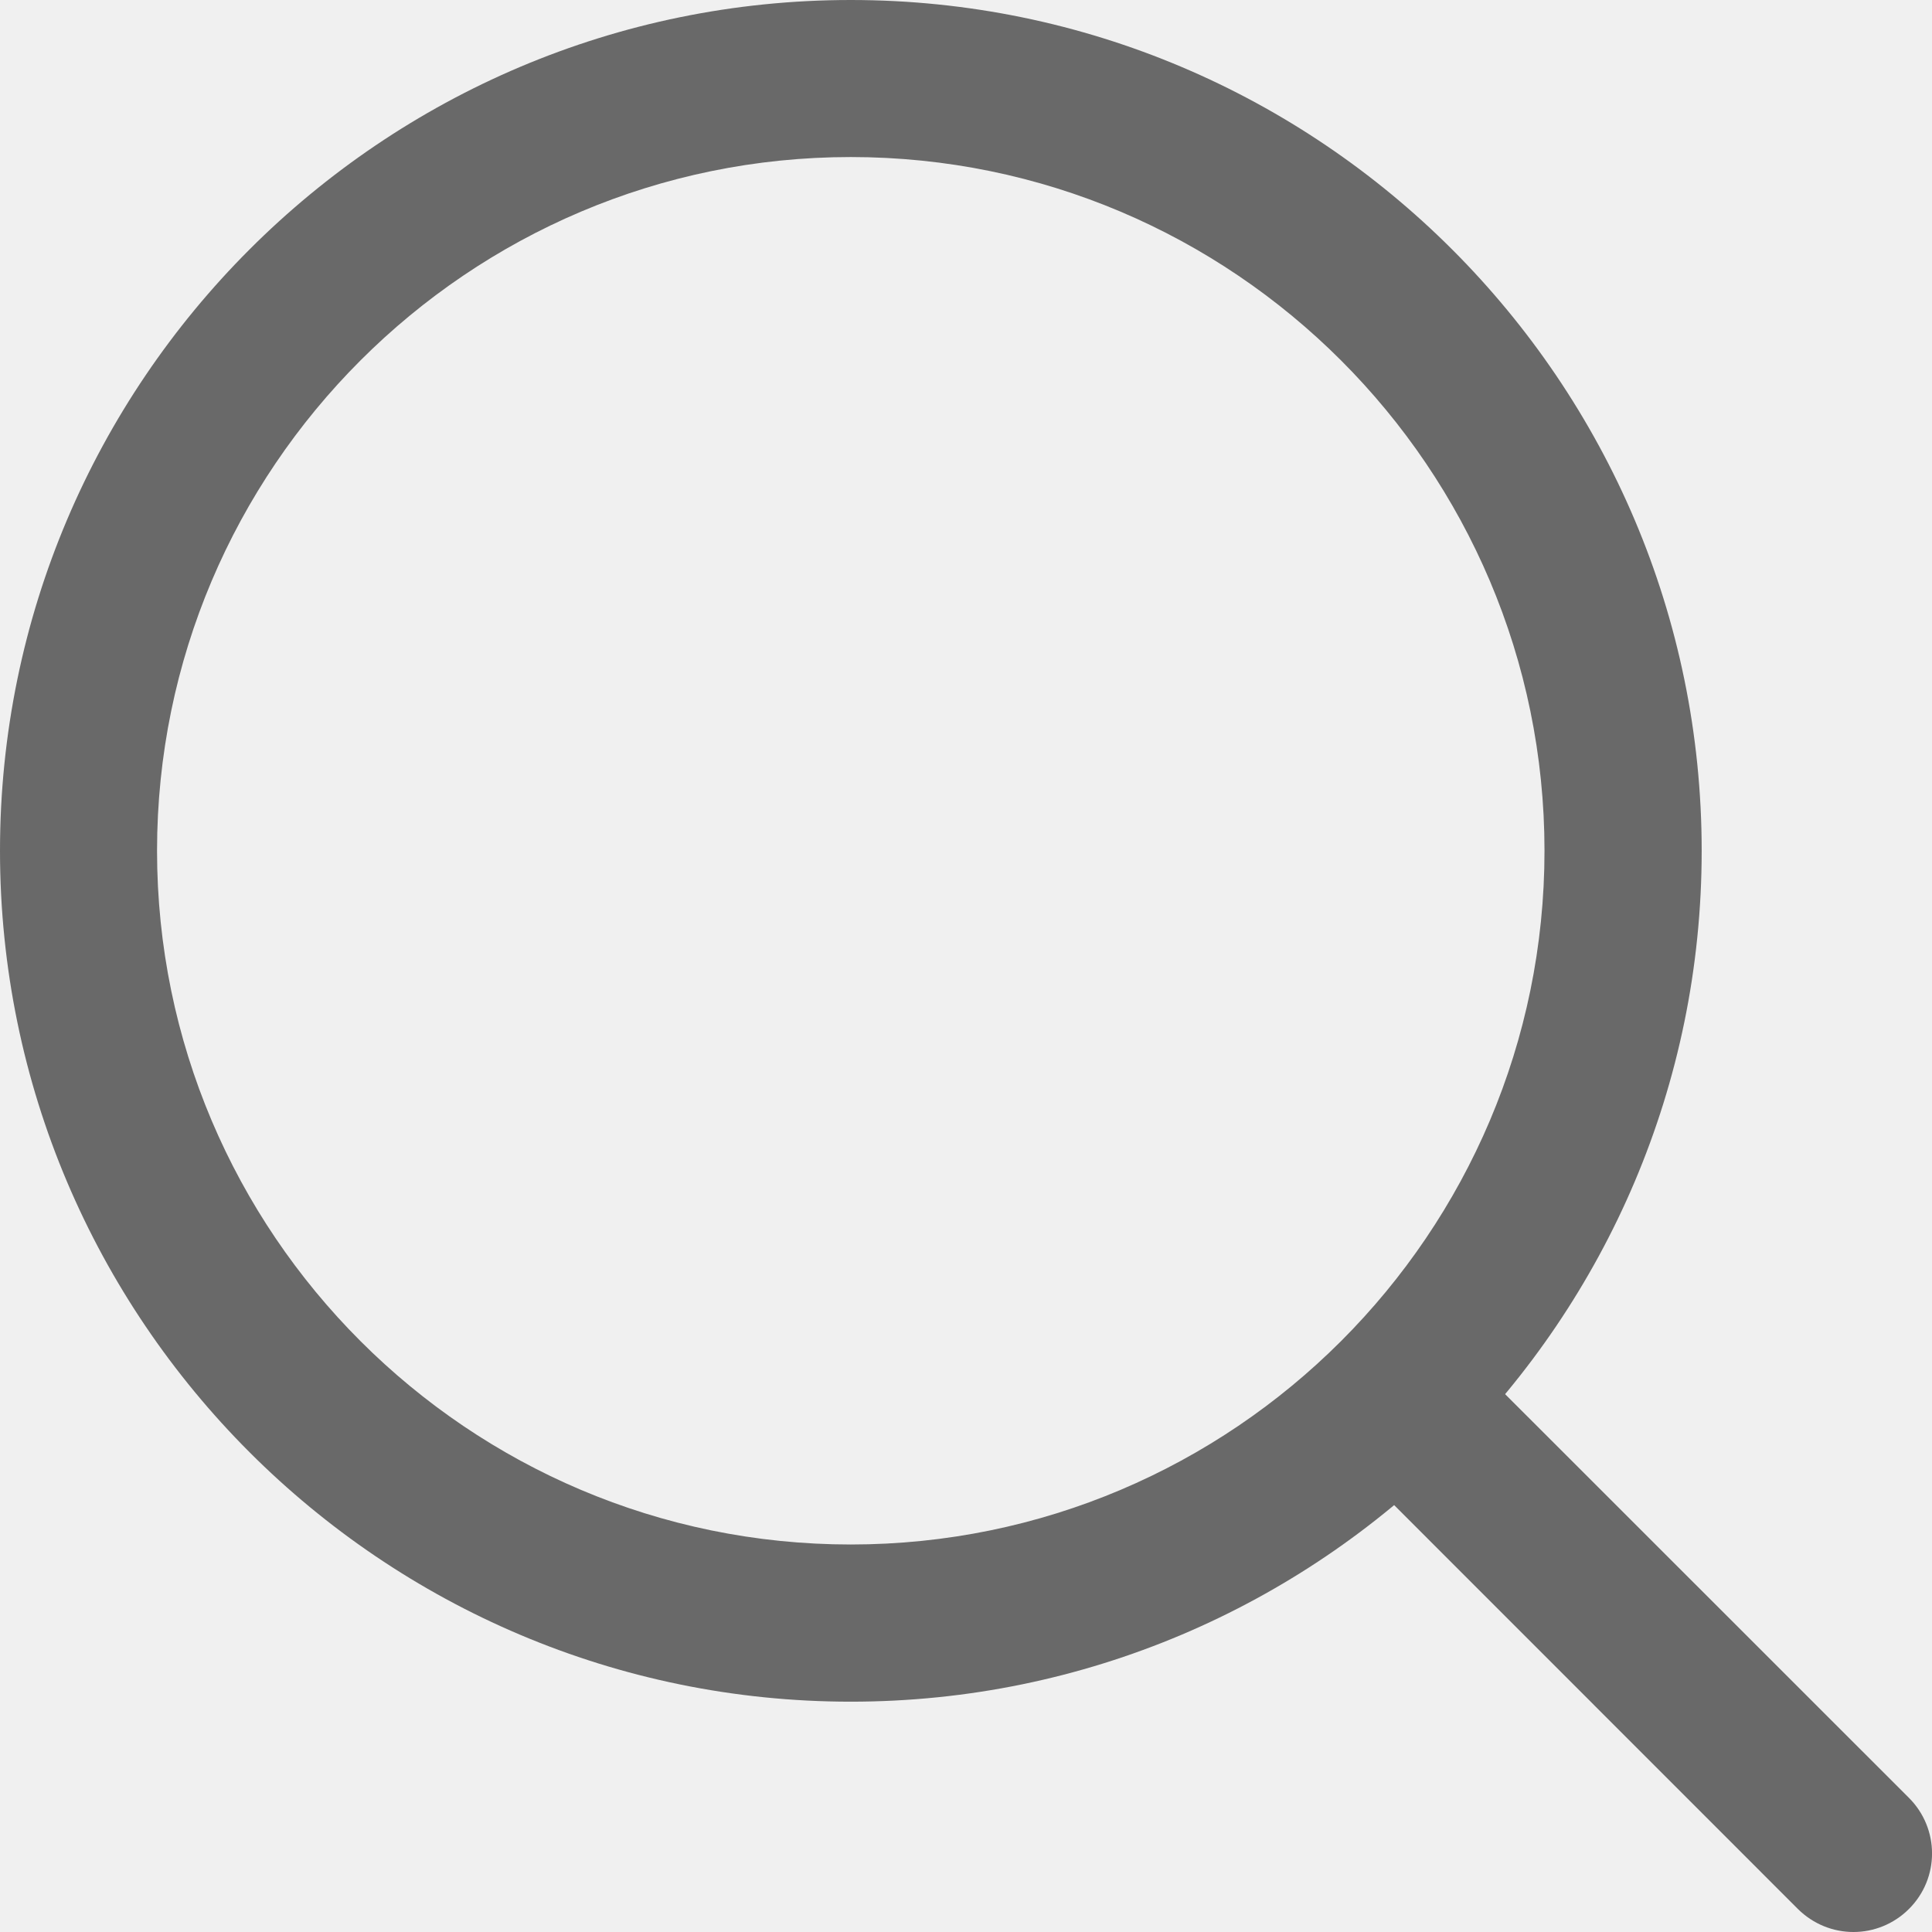
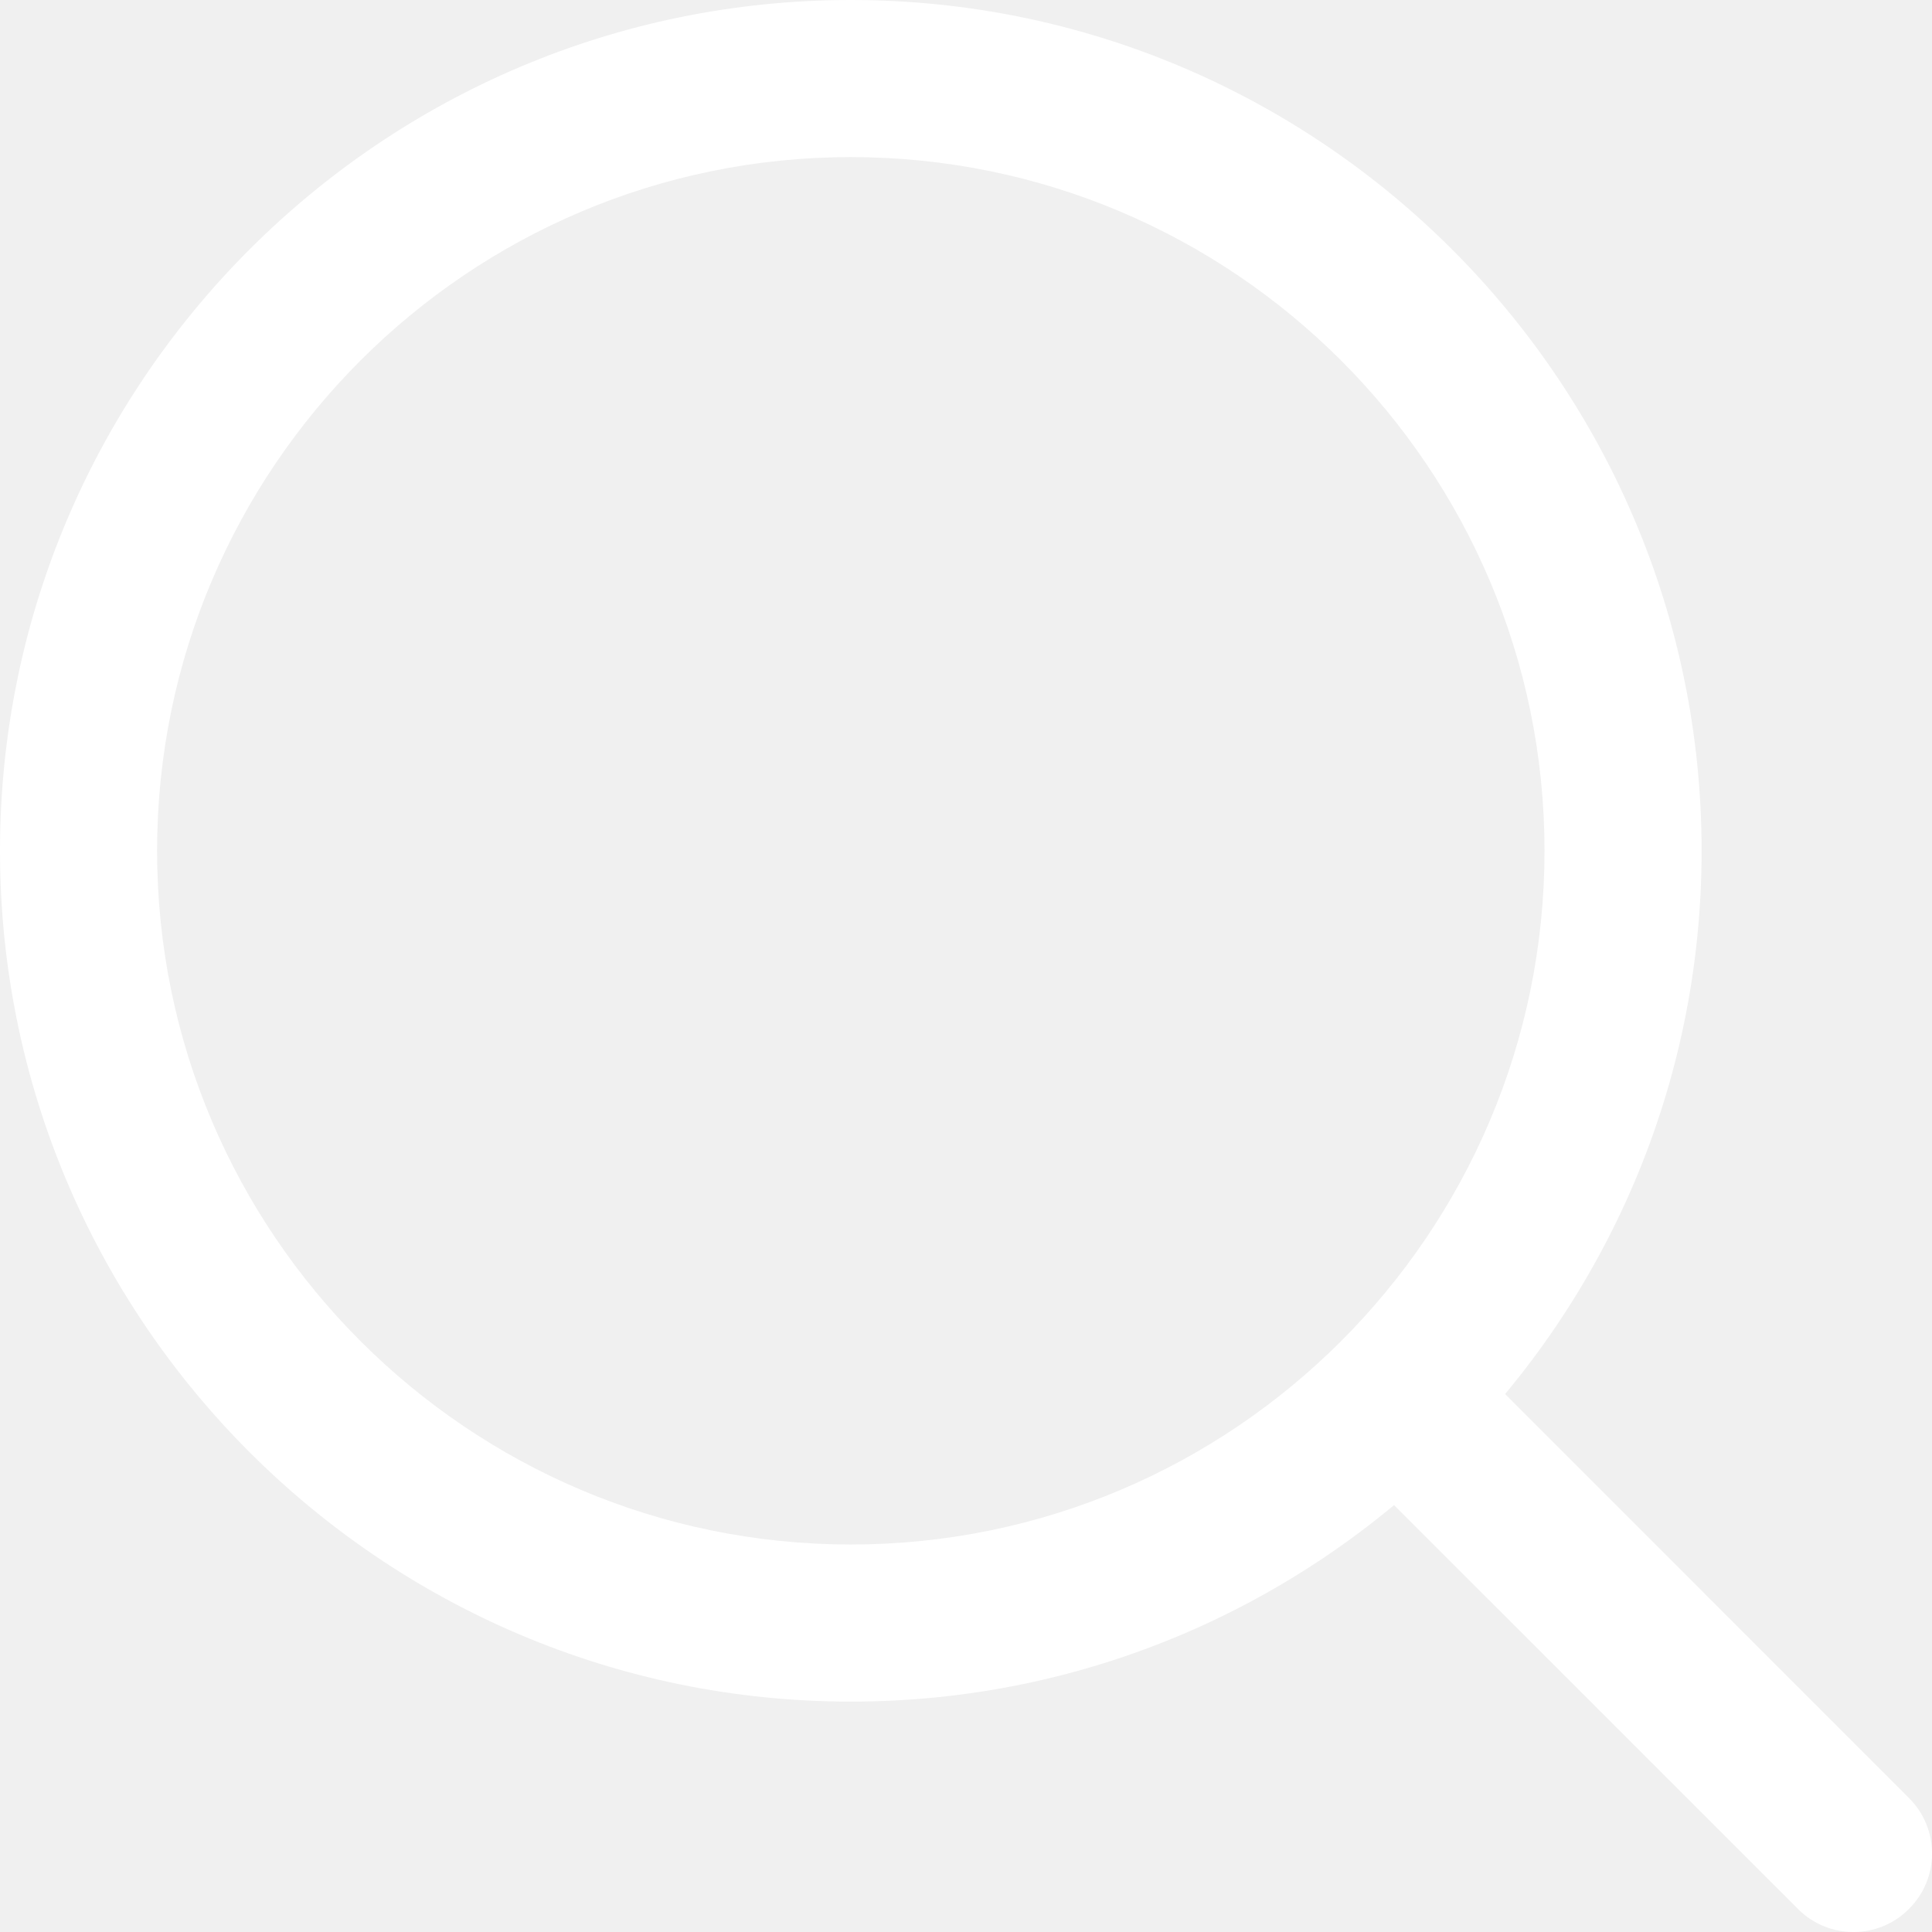
- <svg xmlns="http://www.w3.org/2000/svg" width="14" height="14" viewBox="0 0 14 14" fill="none">
-   <path d="M6.165 0C2.766 0 0 2.766 0 6.165C0 9.565 2.766 12.331 6.165 12.331C9.565 12.331 12.331 9.565 12.331 6.165C12.331 2.766 9.565 0 6.165 0ZM6.165 11.192C3.393 11.192 1.138 8.937 1.138 6.165C1.138 3.393 3.393 1.138 6.165 1.138C8.937 1.138 11.192 3.393 11.192 6.165C11.192 8.937 8.937 11.192 6.165 11.192Z" fill="#696969" />
-   <path d="M13.833 13.028L10.57 9.766C10.348 9.543 9.988 9.543 9.766 9.766C9.543 9.988 9.543 10.348 9.766 10.57L13.028 13.833C13.14 13.944 13.285 14 13.431 14C13.576 14 13.722 13.944 13.833 13.833C14.056 13.611 14.056 13.251 13.833 13.028Z" fill="#696969" />
+ <svg xmlns="http://www.w3.org/2000/svg" width="16" height="16" viewBox="0 0 16 16" fill="none">
+   <path d="M7.046 0C3.161 0 0 3.161 0 7.046C0 10.931 3.161 14.092 7.046 14.092C10.931 14.092 14.092 10.931 14.092 7.046C14.092 3.161 10.931 0 7.046 0ZM7.046 12.791C3.878 12.791 1.301 10.214 1.301 7.046C1.301 3.878 3.878 1.301 7.046 1.301C10.214 1.301 12.791 3.878 12.791 7.046C12.791 10.214 10.214 12.791 7.046 12.791Z" fill="white" />
+   <path d="M15.809 14.89L12.081 11.161C11.826 10.907 11.415 10.907 11.161 11.161C10.907 11.415 10.907 11.827 11.161 12.081L14.89 15.809C15.017 15.937 15.183 16 15.35 16C15.516 16 15.682 15.937 15.809 15.809C16.064 15.556 16.064 15.144 15.809 14.89Z" fill="white" />
</svg>
